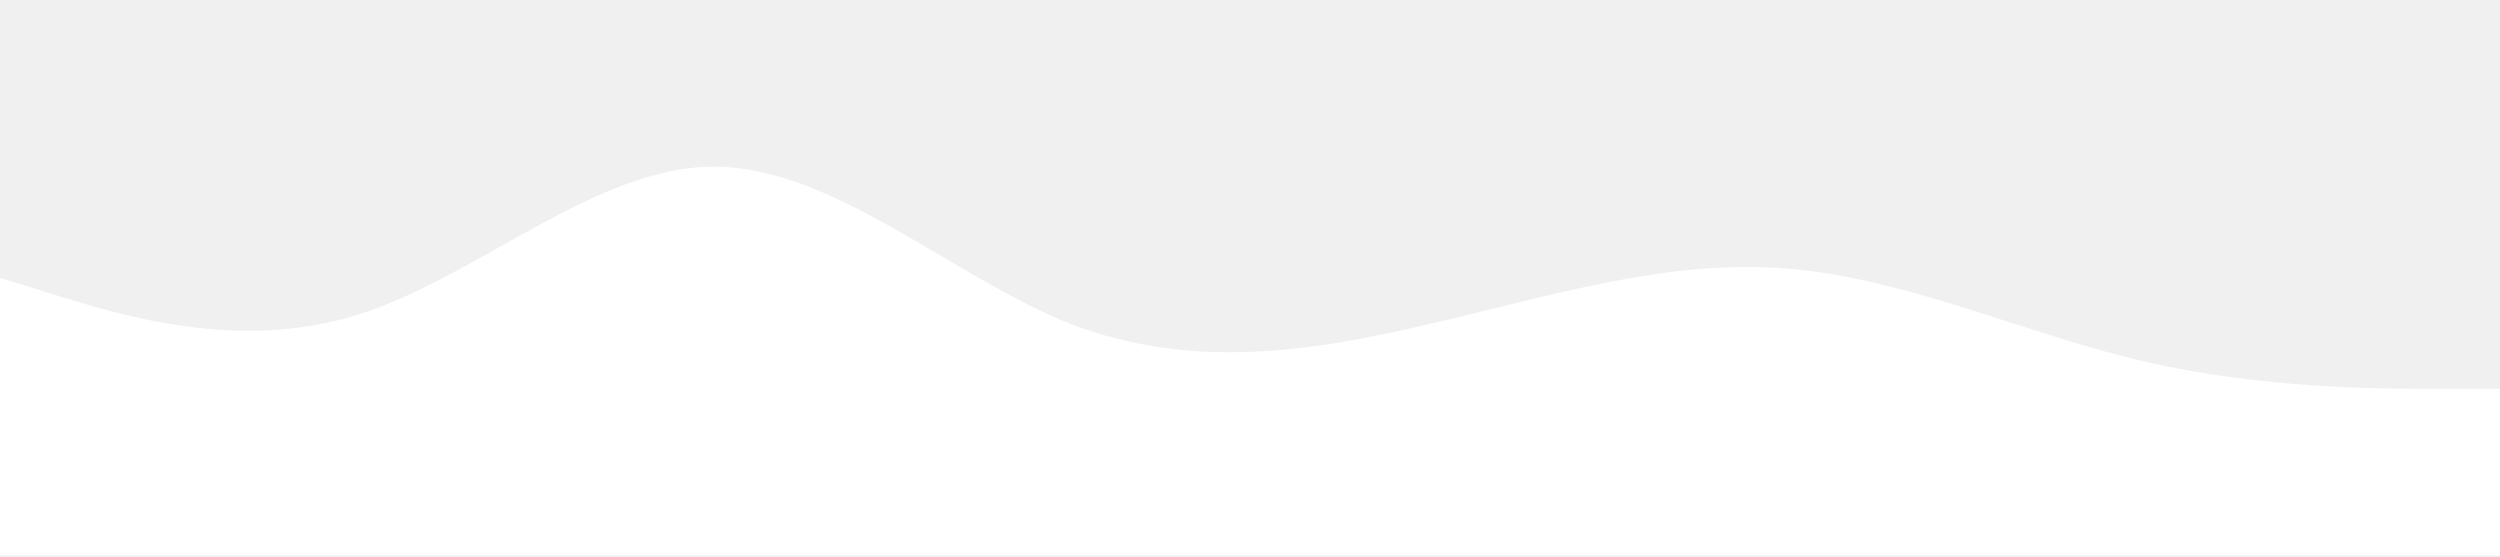
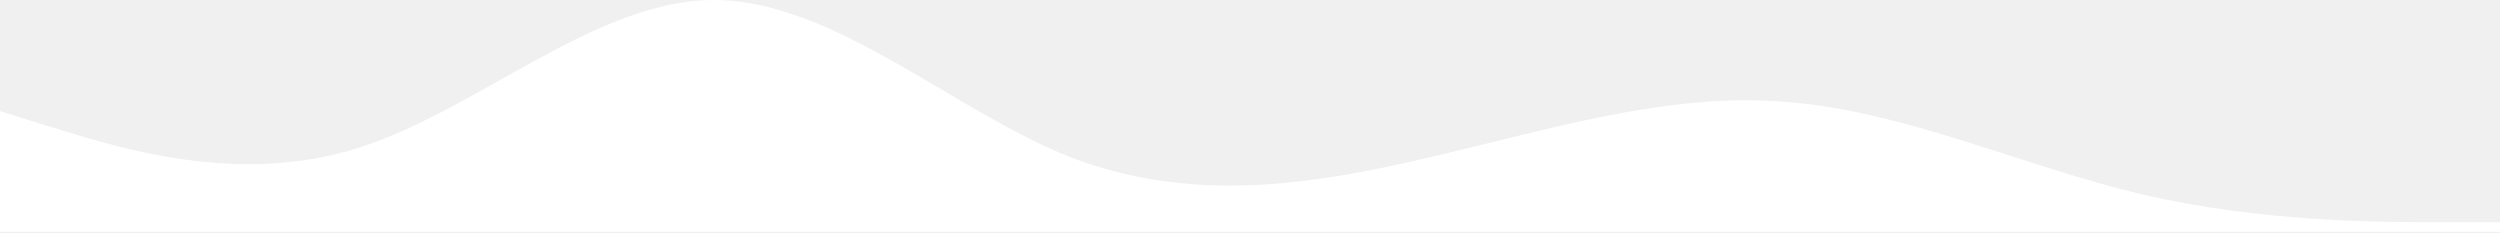
- <svg xmlns="http://www.w3.org/2000/svg" width="1600" height="356" viewBox="0 0 1600 356" fill="none">
-   <g clip-path="url(#clip0)">
-     <path d="M0 177.778L38.111 189.666C76.222 201.111 152.222 225.555 228.889 201.444C304.778 177.778 381.111 106.667 456.667 106.667C533.333 106.667 610 177.778 685.556 207.444C761.889 236.666 837.778 225.555 914.444 207.444C990.445 190 1066.67 165.555 1143.33 171.889C1219 177.778 1295.56 213.333 1371.11 231.111C1447.67 248.889 1523.33 248.889 1562.22 248.889H1600V355.555H1561.89C1523.78 355.555 1447.78 355.555 1371.11 355.555C1295.22 355.555 1218.89 355.555 1143.33 355.555C1066.67 355.555 990 355.555 914.444 355.555C838.111 355.555 762.222 355.555 685.556 355.555C609.556 355.555 533.333 355.555 456.667 355.555C381 355.555 304.444 355.555 228.889 355.555C152.333 355.555 76.667 355.555 37.778 355.555H0L0 177.778Z" fill="white" />
-   </g>
-   <defs>
-     <clipPath id="clip0">
-       <rect width="1600" height="355.556" fill="white" />
-     </clipPath>
-   </defs>
+ <svg xmlns="http://www.w3.org/2000/svg" width="1600" height="149" viewBox="0 0 1600 149" fill="none">
+   <path d="M0 71.111L38.111 83C76.222 94.444 152.222 118.889 228.889 94.778C304.778 71.111 381.111 0 456.667 0C533.333 0 610 71.111 685.556 100.778C761.889 130 837.778 118.889 914.444 100.778C990.444 83.333 1066.67 58.889 1143.33 65.222C1219 71.111 1295.56 106.667 1371.11 124.444C1447.67 142.222 1523.33 142.222 1562.22 142.222H1600V148.333H1562.22C1524.11 148.333 1447.78 148.333 1371.11 148.333C1295.22 148.333 1218.89 148.333 1143.33 148.333C1066.67 148.333 990 148.333 914.444 148.333C838.111 148.333 762.222 148.333 685.556 148.333C609.556 148.333 533.333 148.333 456.667 148.333C381 148.333 304.444 148.333 228.889 148.333C152.333 148.333 77 148.333 38.111 148.333H0L0 71.111Z" fill="white" />
</svg>
